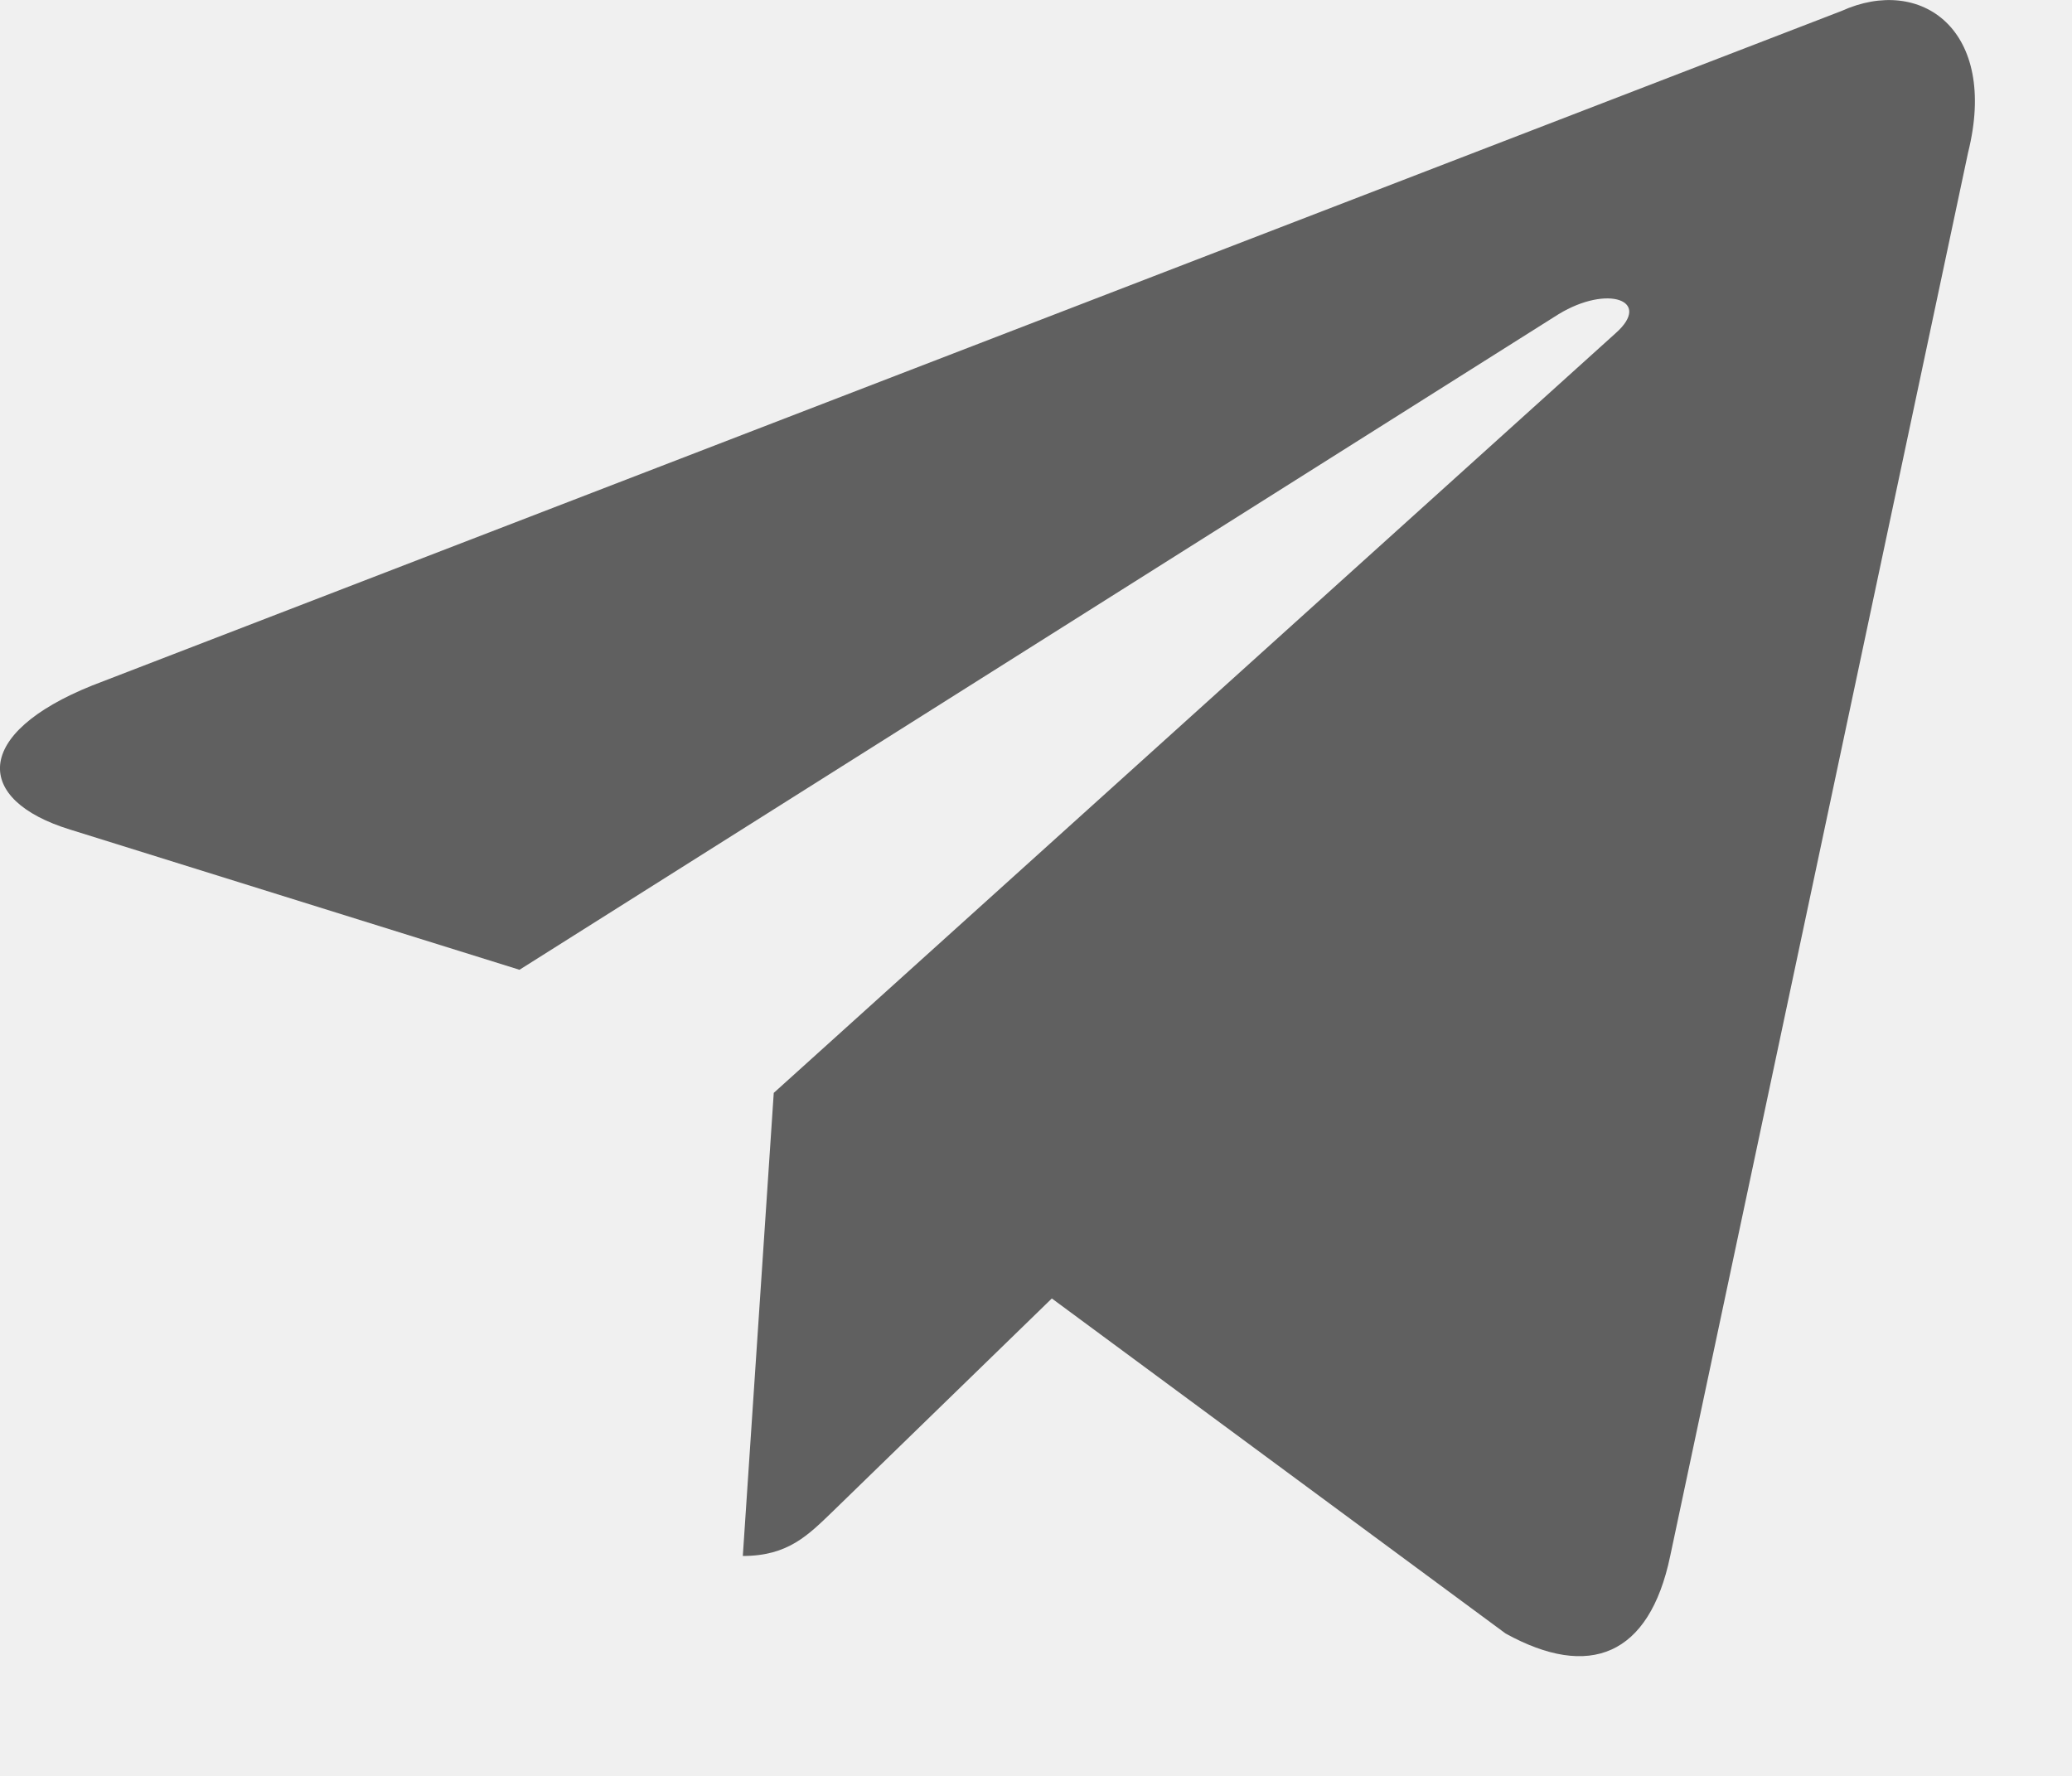
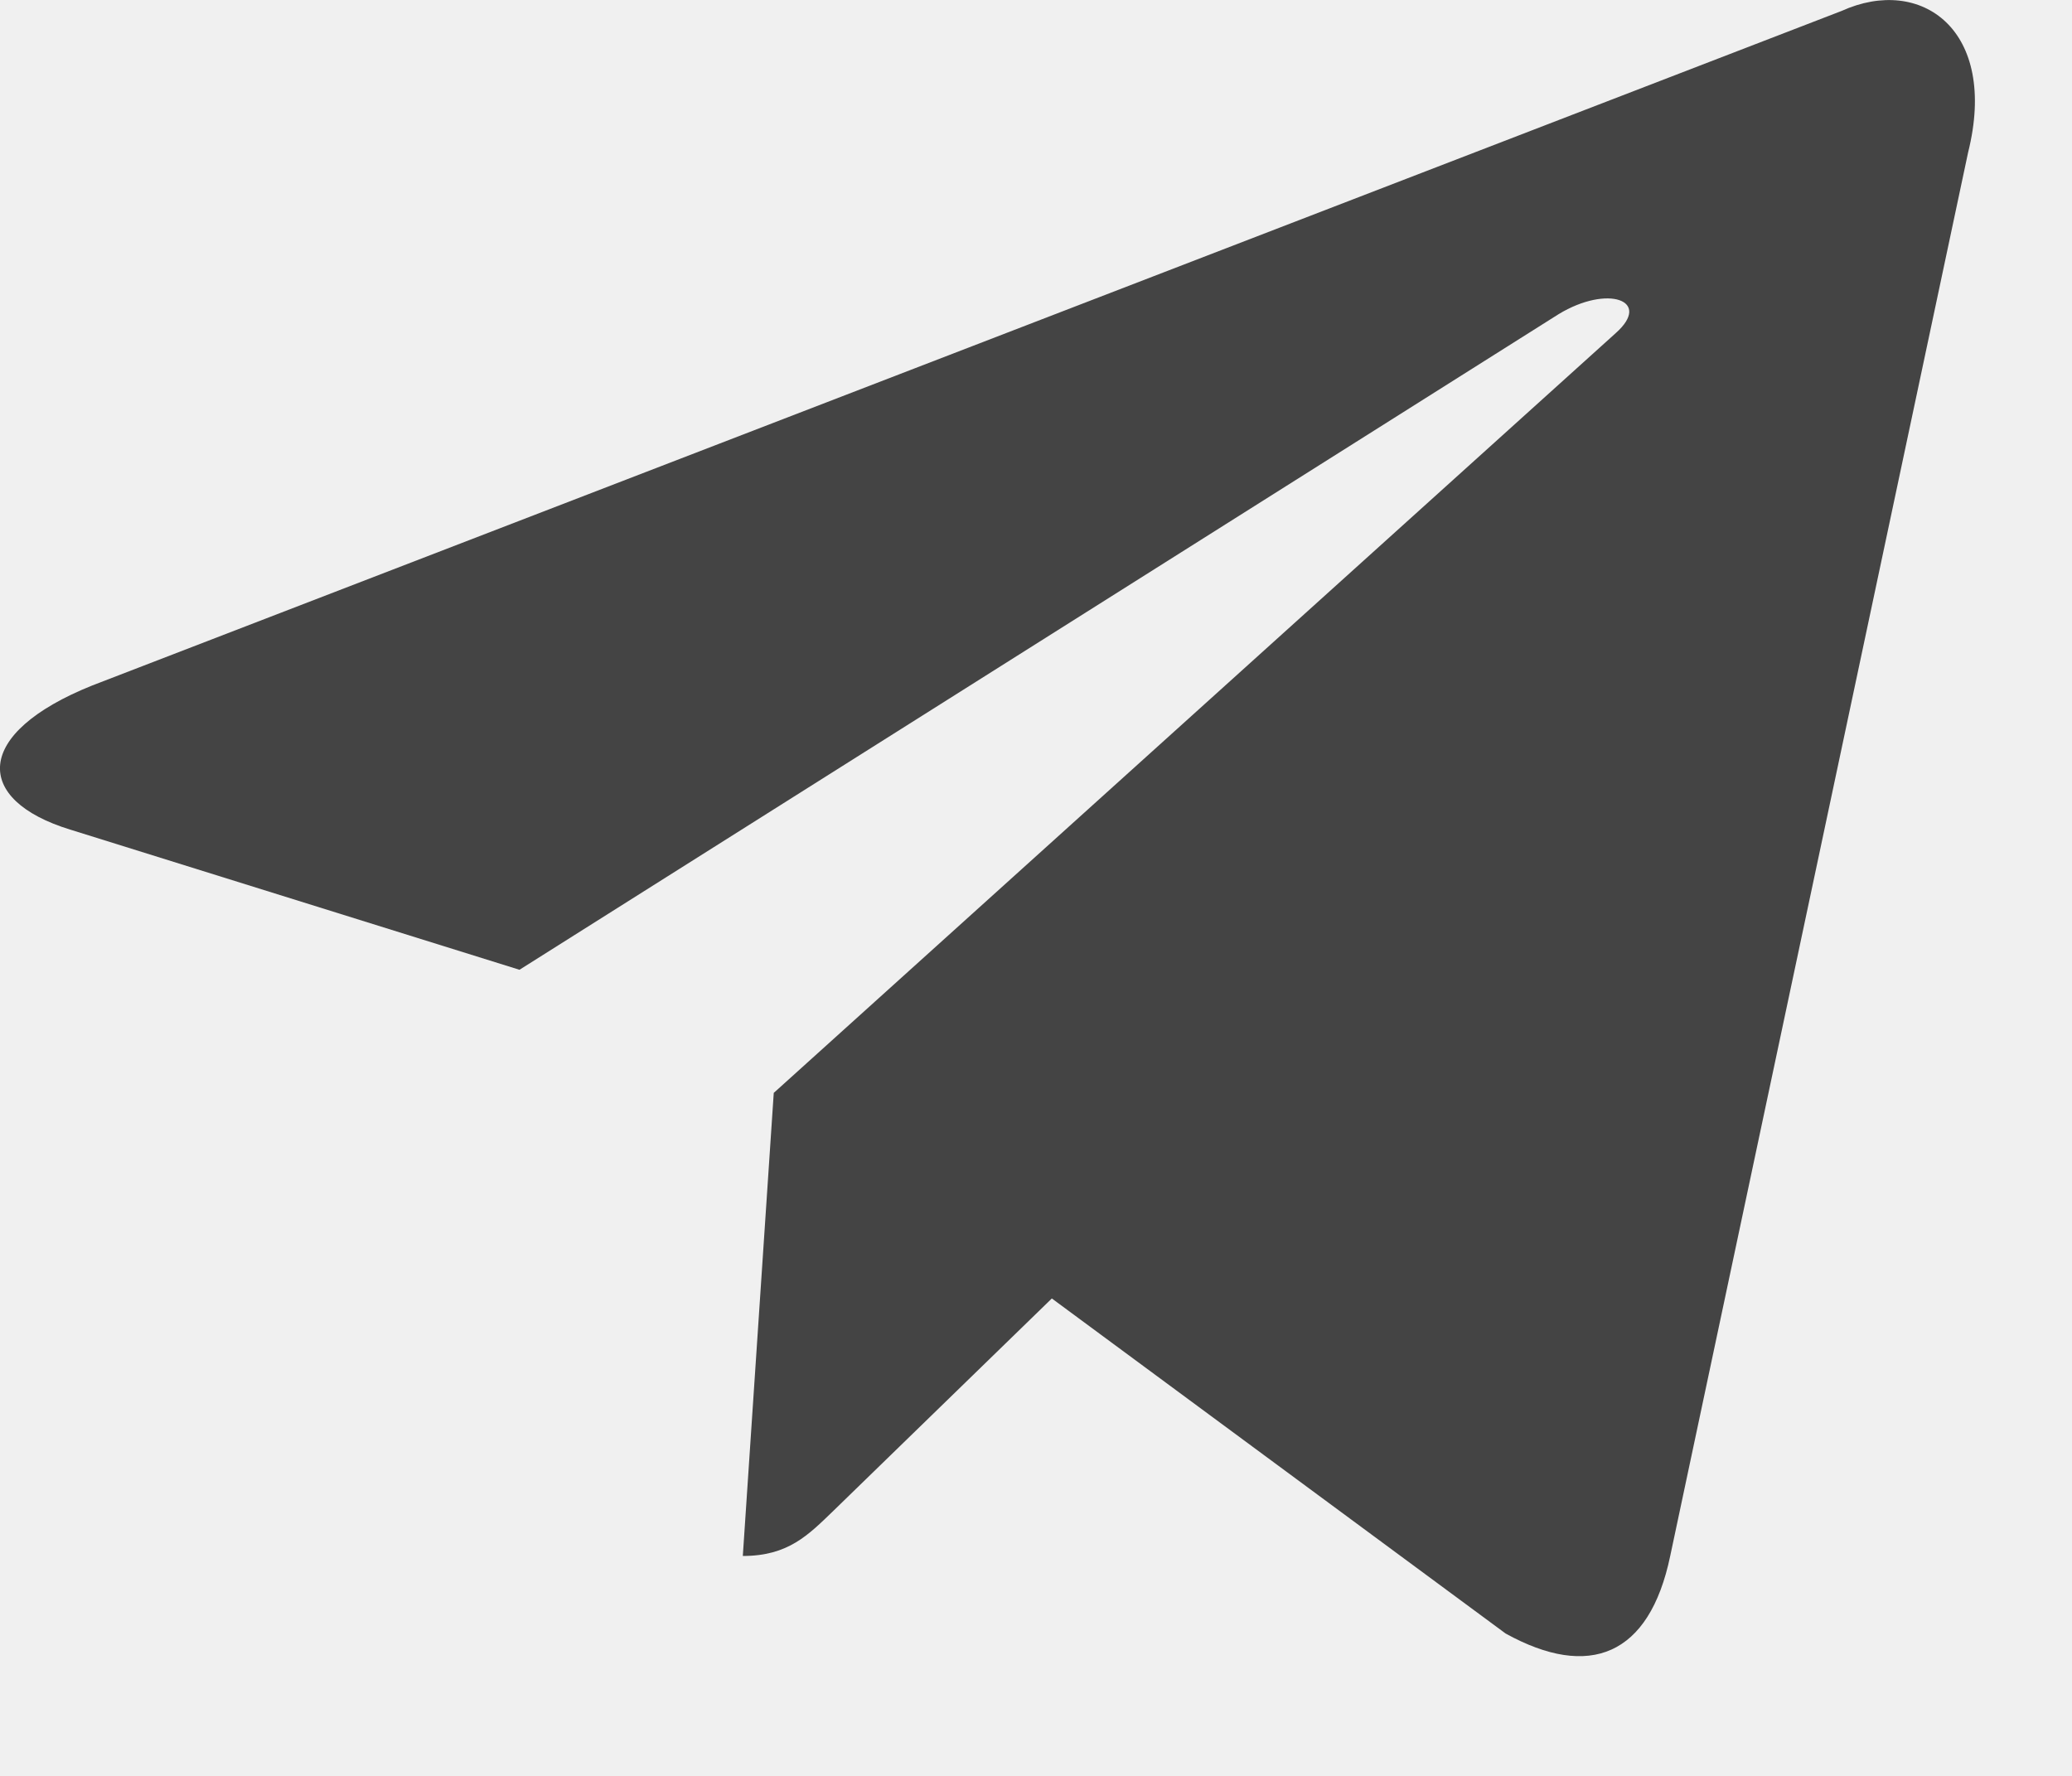
<svg xmlns="http://www.w3.org/2000/svg" width="14" height="12" viewBox="0 0 14 12" fill="none">
-   <g opacity="0.6" clip-path="url(#clip0_19415_1288)">
-     <path d="M12.443 0.074L0.623 4.632C-0.184 4.956 -0.179 5.406 0.475 5.606L3.51 6.553L10.531 2.123C10.863 1.921 11.166 2.03 10.917 2.251L5.228 7.385H5.227L5.228 7.386L5.019 10.514C5.326 10.514 5.461 10.373 5.633 10.207L7.107 8.774L10.173 11.038C10.738 11.35 11.144 11.19 11.285 10.515L13.298 1.03C13.504 0.204 12.982 -0.17 12.443 0.074Z" fill="black" />
-   </g>
-   <defs>
-     <clipPath id="clip0_19415_1288">
-       <rect width="14" height="12" fill="white" />
-     </clipPath>
-   </defs>
+   <path d="M12.443 0.074L0.623 4.632C-0.184 4.956 -0.179 5.406 0.475 5.606L3.51 6.553L10.531 2.123C10.863 1.921 11.166 2.03 10.917 2.251L5.228 7.385H5.227L5.228 7.386L5.019 10.514C5.326 10.514 5.461 10.373 5.633 10.207L7.107 8.774L10.173 11.038C10.738 11.35 11.144 11.19 11.285 10.515L13.298 1.03C13.504 0.204 12.982 -0.17 12.443 0.074V0.074Z" fill="#444444" />
</svg>
